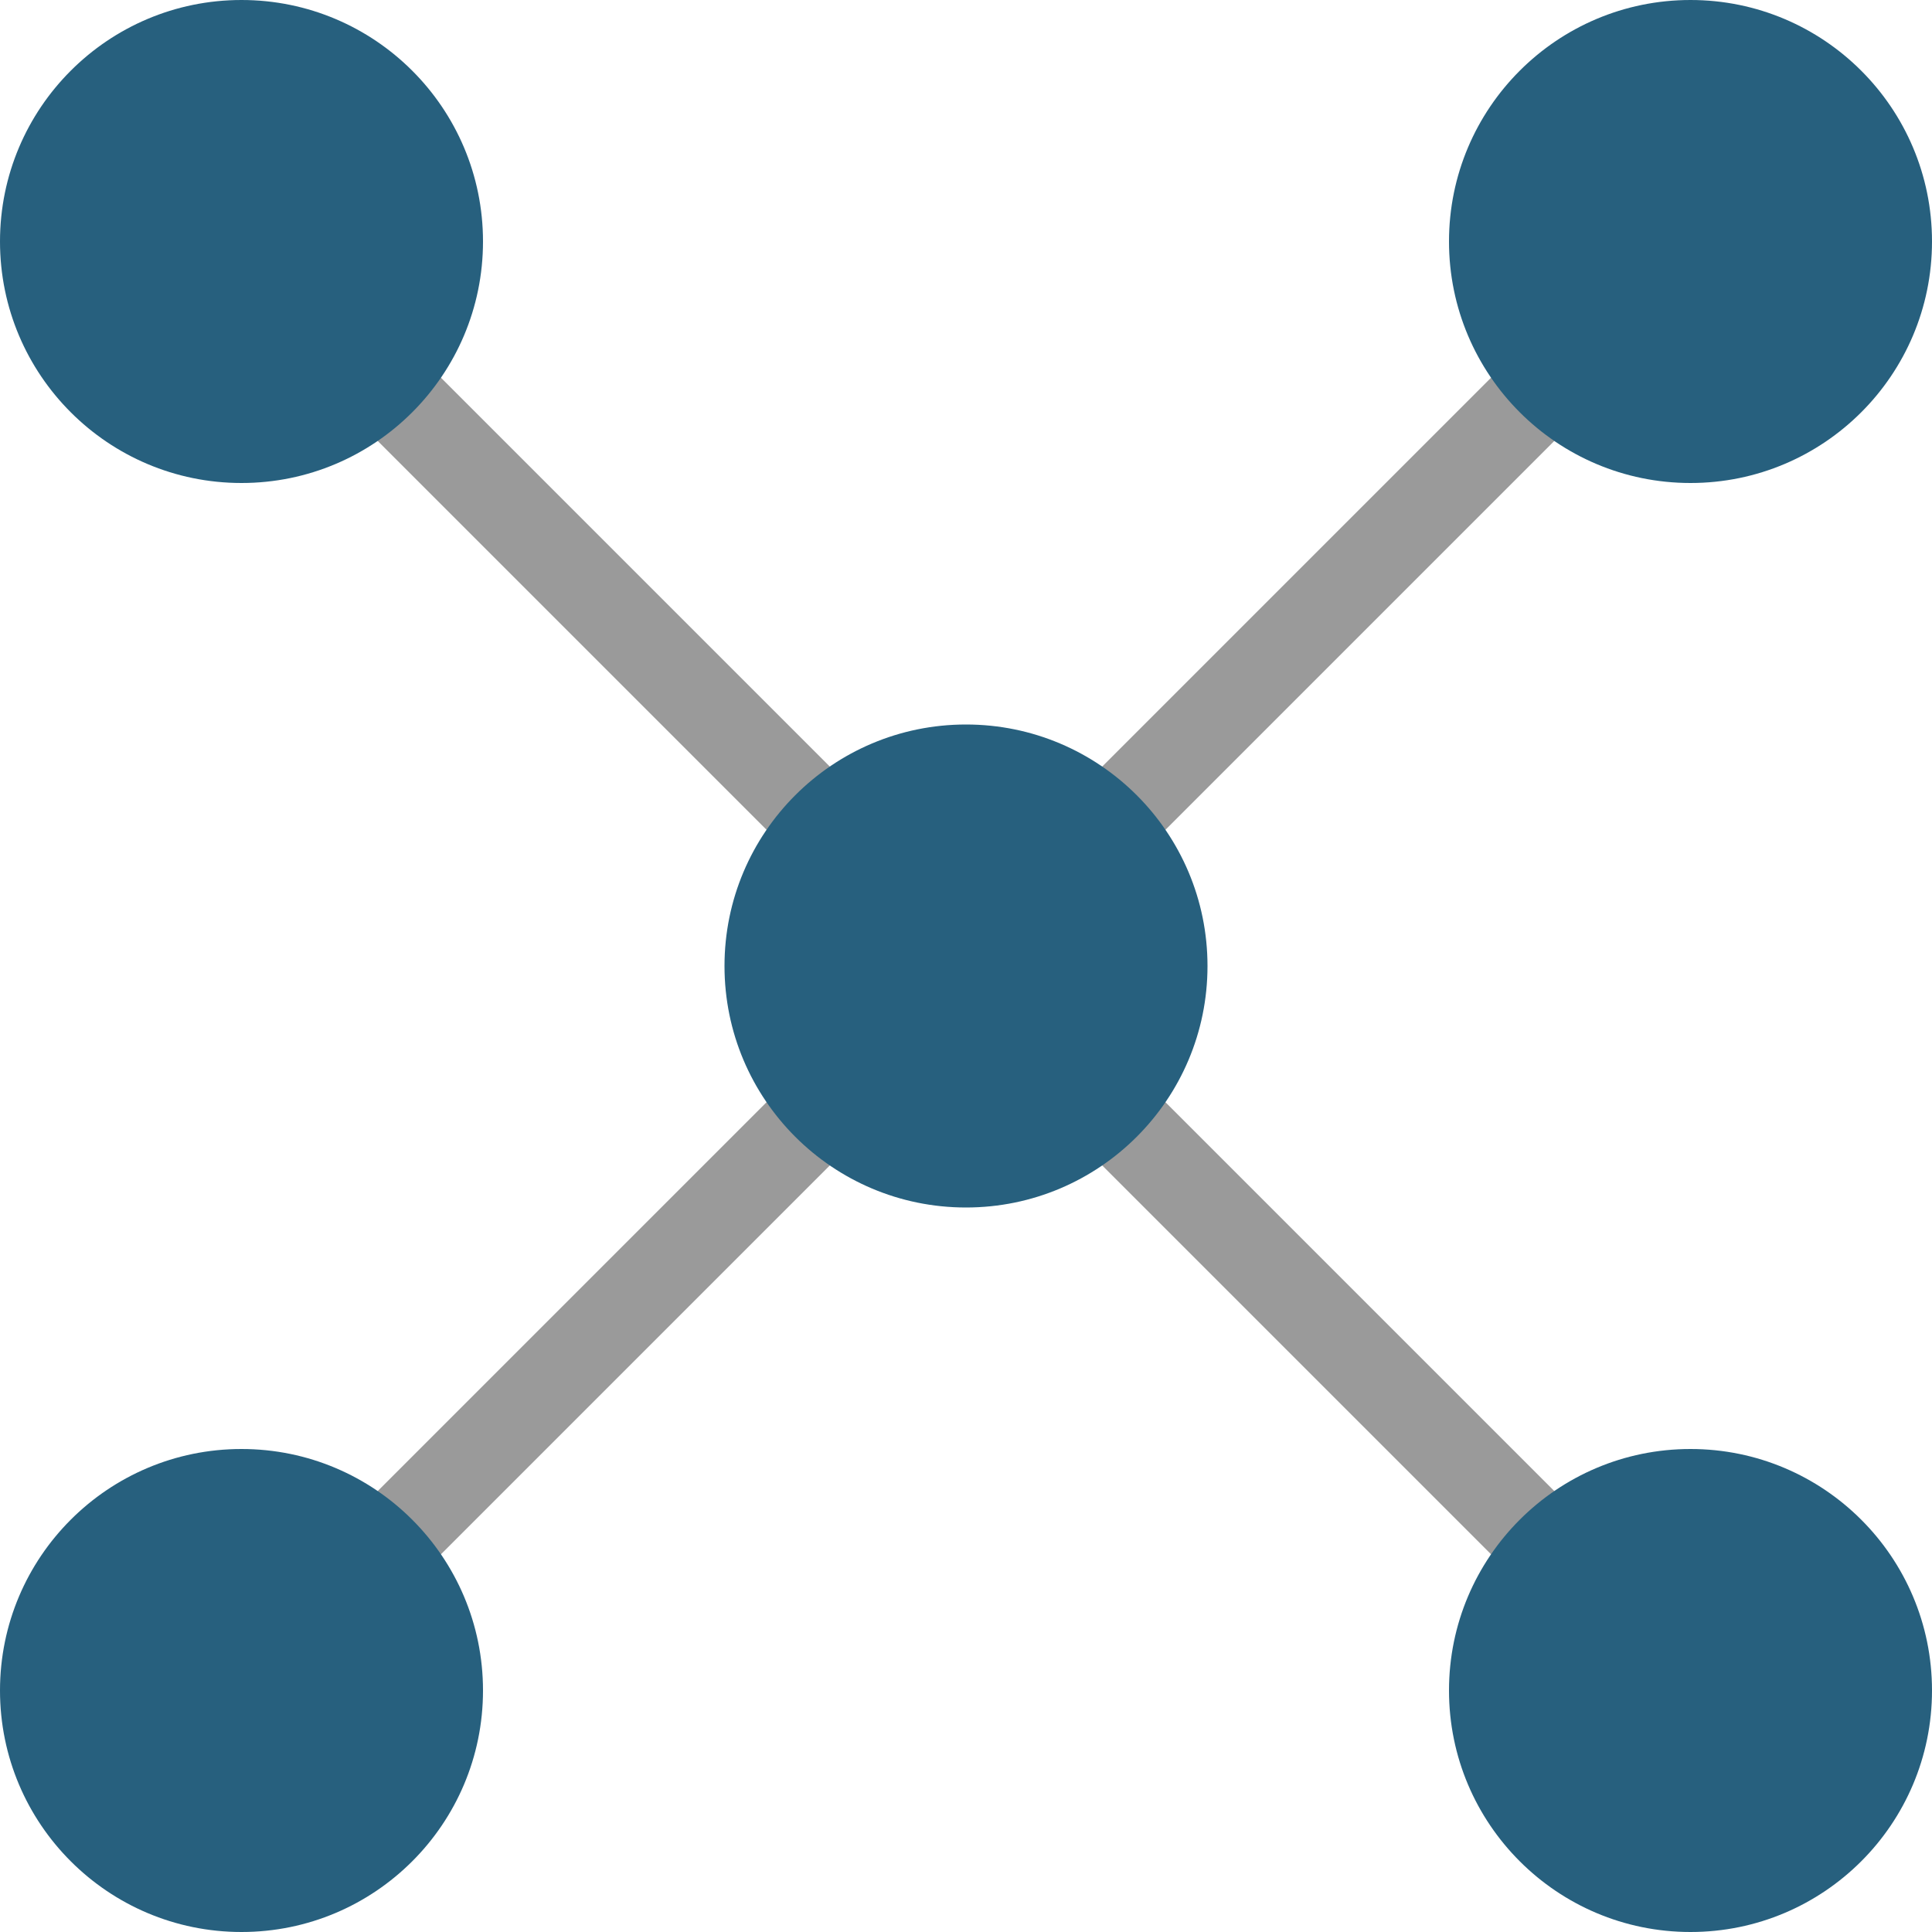
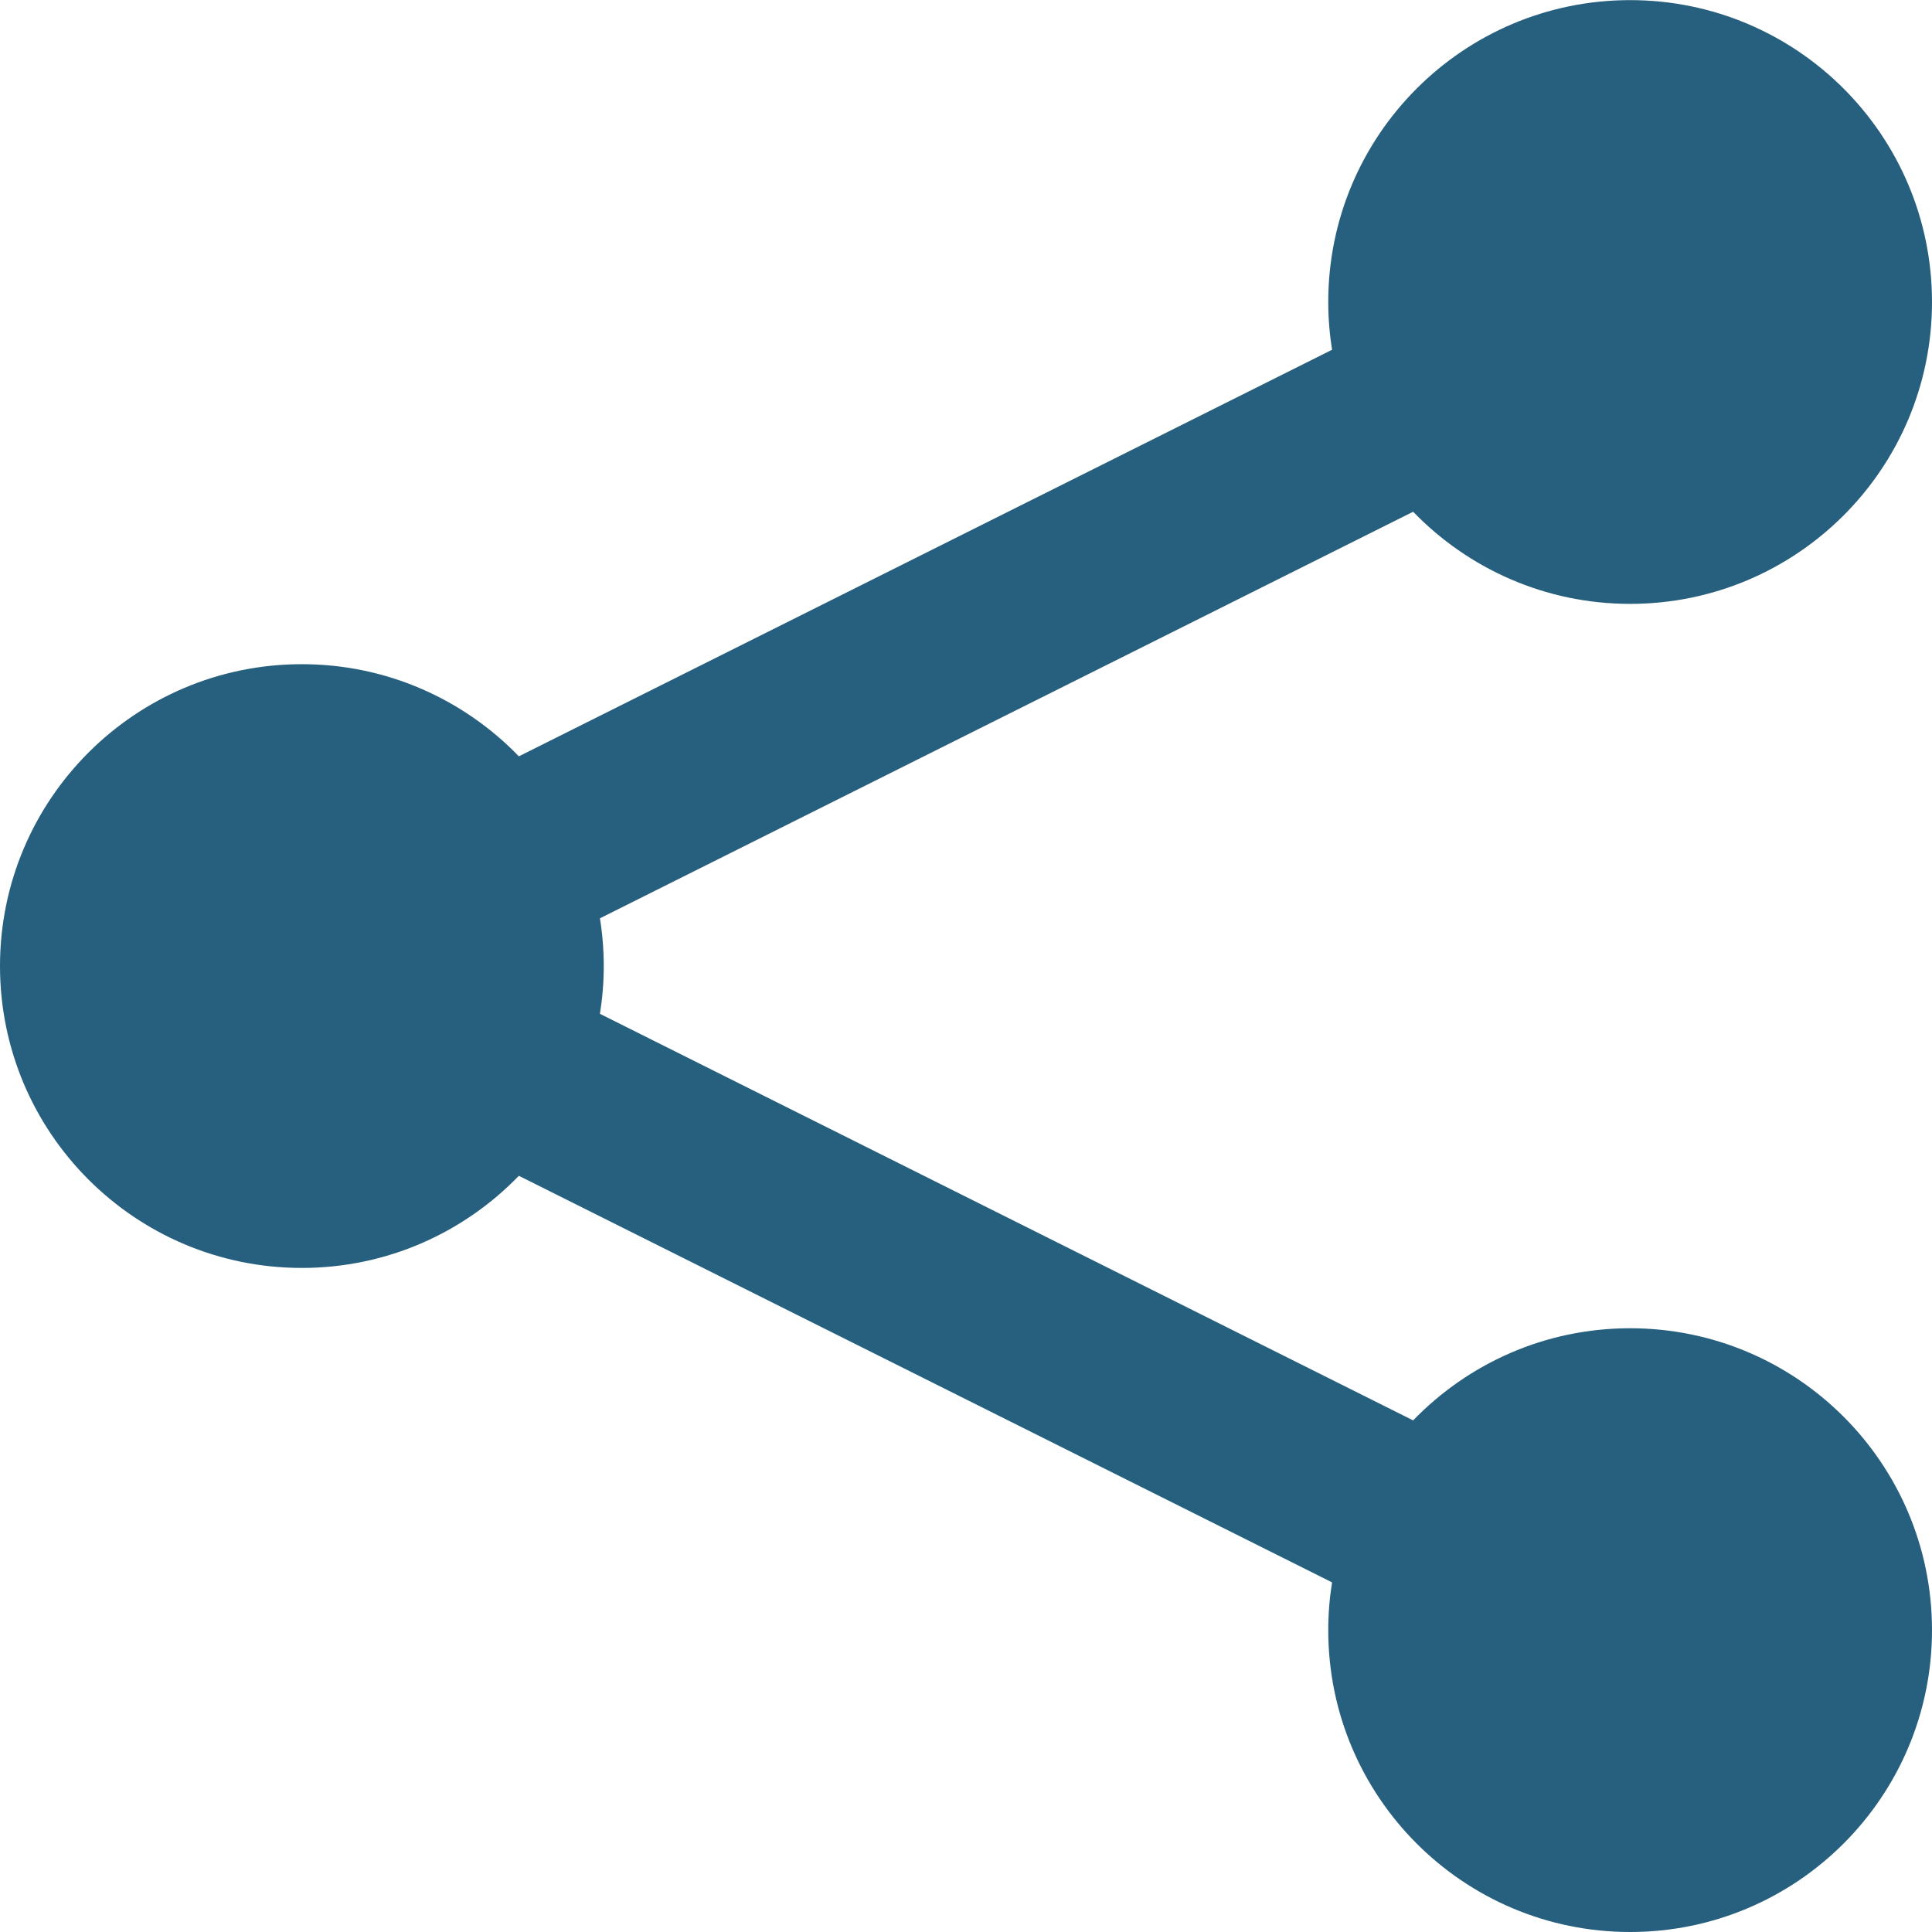
- <svg xmlns="http://www.w3.org/2000/svg" id="Layer_1" data-name="Layer 1" viewBox="0 0 64 64" version="1.1">
-   <defs id="defs224">
-     <style id="style222">.cls-1{fill:#bcbcbc;stroke:#9a9a9a;stroke-miterlimit:10;stroke-width:2.5px;}.cls-2{fill:#27607e;}</style>
-   </defs>
-   <g id="g254" transform="matrix(1.185185,0,0,1.185185,-5.925926,-5.925927)">
-     <line id="line228" y2="52.25" x2="52.25" y1="11.75" x1="11.75" class="cls-1" style="fill:#bcbcbc;stroke:#9a9a9a;stroke-width:2.5px;stroke-miterlimit:10" />
-     <line id="line230" y2="11.75" x2="52.25" y1="52.25" x1="11.75" class="cls-1" style="fill:#bcbcbc;stroke:#9a9a9a;stroke-width:2.5px;stroke-miterlimit:10" />
-     <circle id="circle232" r="6.75" cy="11.75" cx="11.75" class="cls-2" style="fill:#27607e" />
-     <circle id="circle234" r="6.75" cy="11.75" cx="52.25" class="cls-2" style="fill:#27607e" />
-     <circle id="circle236" r="6.75" cy="52.25" cx="11.75" class="cls-2" style="fill:#27607e" />
-     <circle id="circle238" r="6.75" cy="32" cx="32" class="cls-2" style="fill:#27607e" />
-     <circle id="circle240" r="6.75" cy="52.25" cx="52.25" class="cls-2" style="fill:#27607e" />
-   </g>
+ <svg xmlns="http://www.w3.org/2000/svg" version="1.1" width="32" height="32" viewBox="0 0 32 32">
+   <path fill="#27607e" d="M27 22c-1.411 0-2.685 0.586-3.594 1.526l-13.469-6.734c0.041-0.258 0.063-0.522 0.063-0.791s-0.022-0.534-0.063-0.791l13.469-6.734c0.909 0.94 2.183 1.526 3.594 1.526 2.761 0 5-2.239 5-5s-2.239-5-5-5-5 2.239-5 5c0 0.269 0.022 0.534 0.063 0.791l-13.469 6.734c-0.909-0.94-2.183-1.526-3.594-1.526-2.761 0-5 2.239-5 5s2.239 5 5 5c1.411 0 2.685-0.586 3.594-1.526l13.469 6.734c-0.041 0.258-0.063 0.522-0.063 0.791 0 2.761 2.239 5 5 5s5-2.239 5-5c0-2.761-2.239-5-5-5z" />
</svg>
